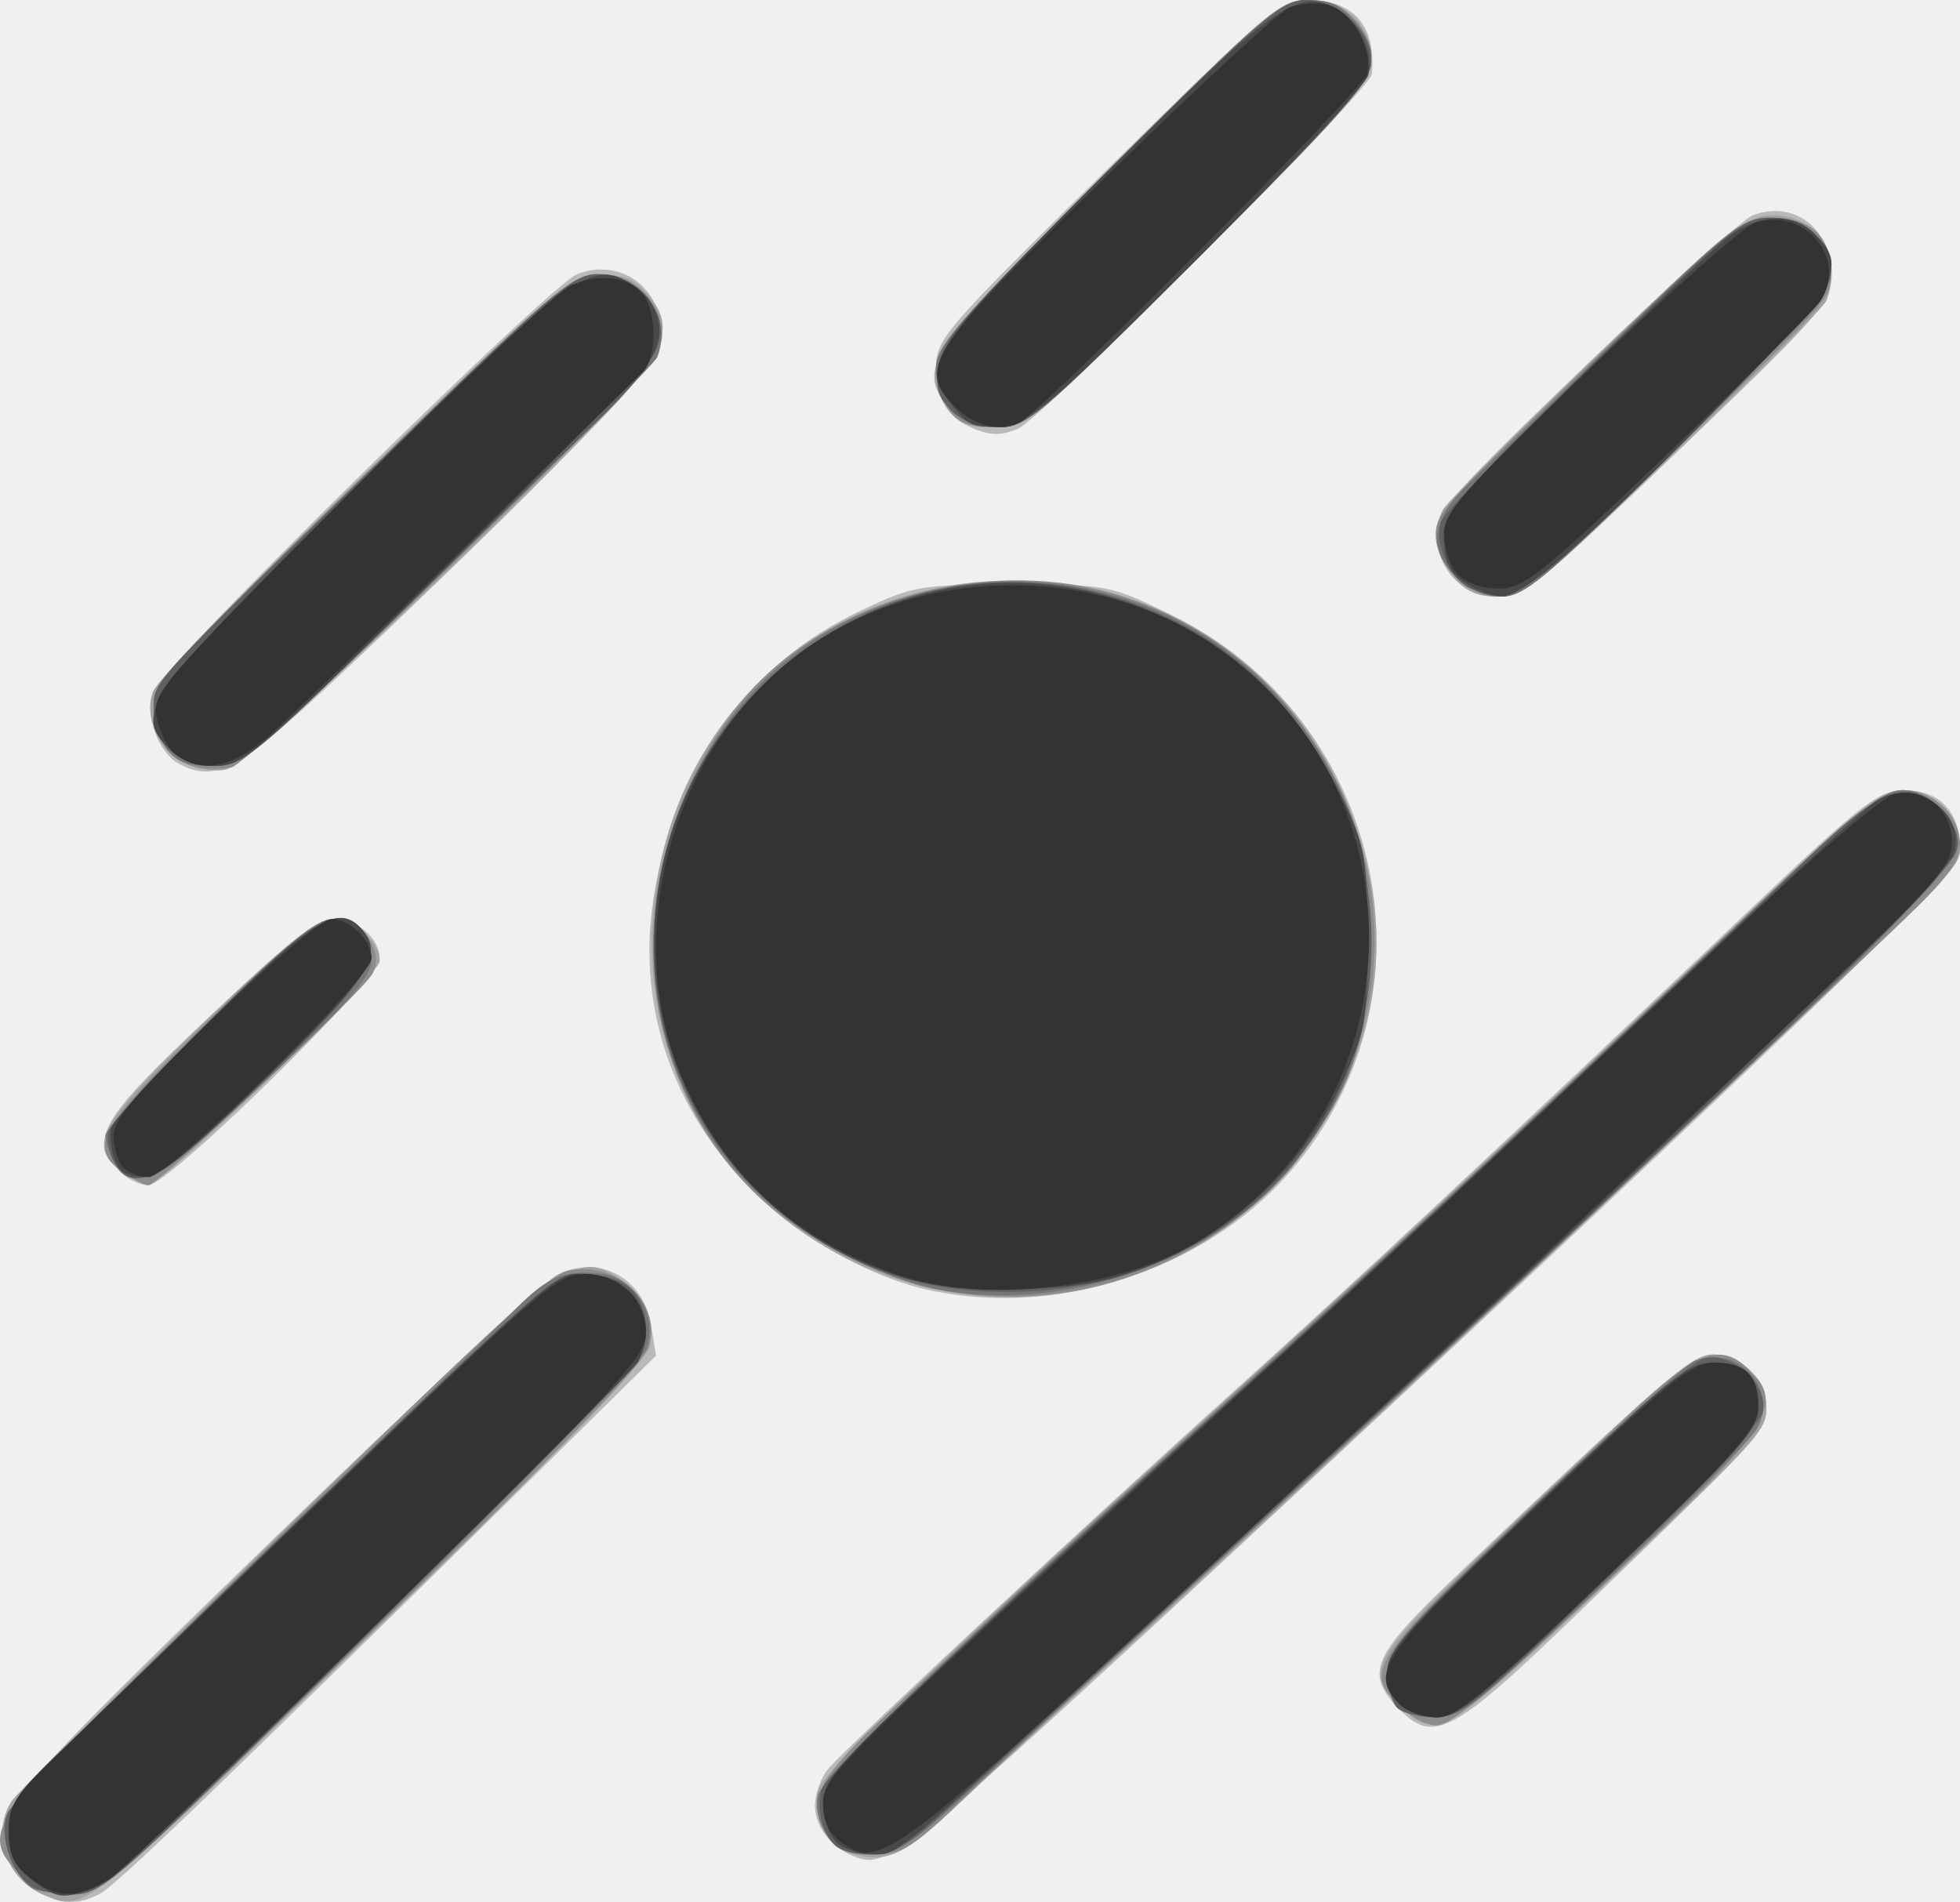
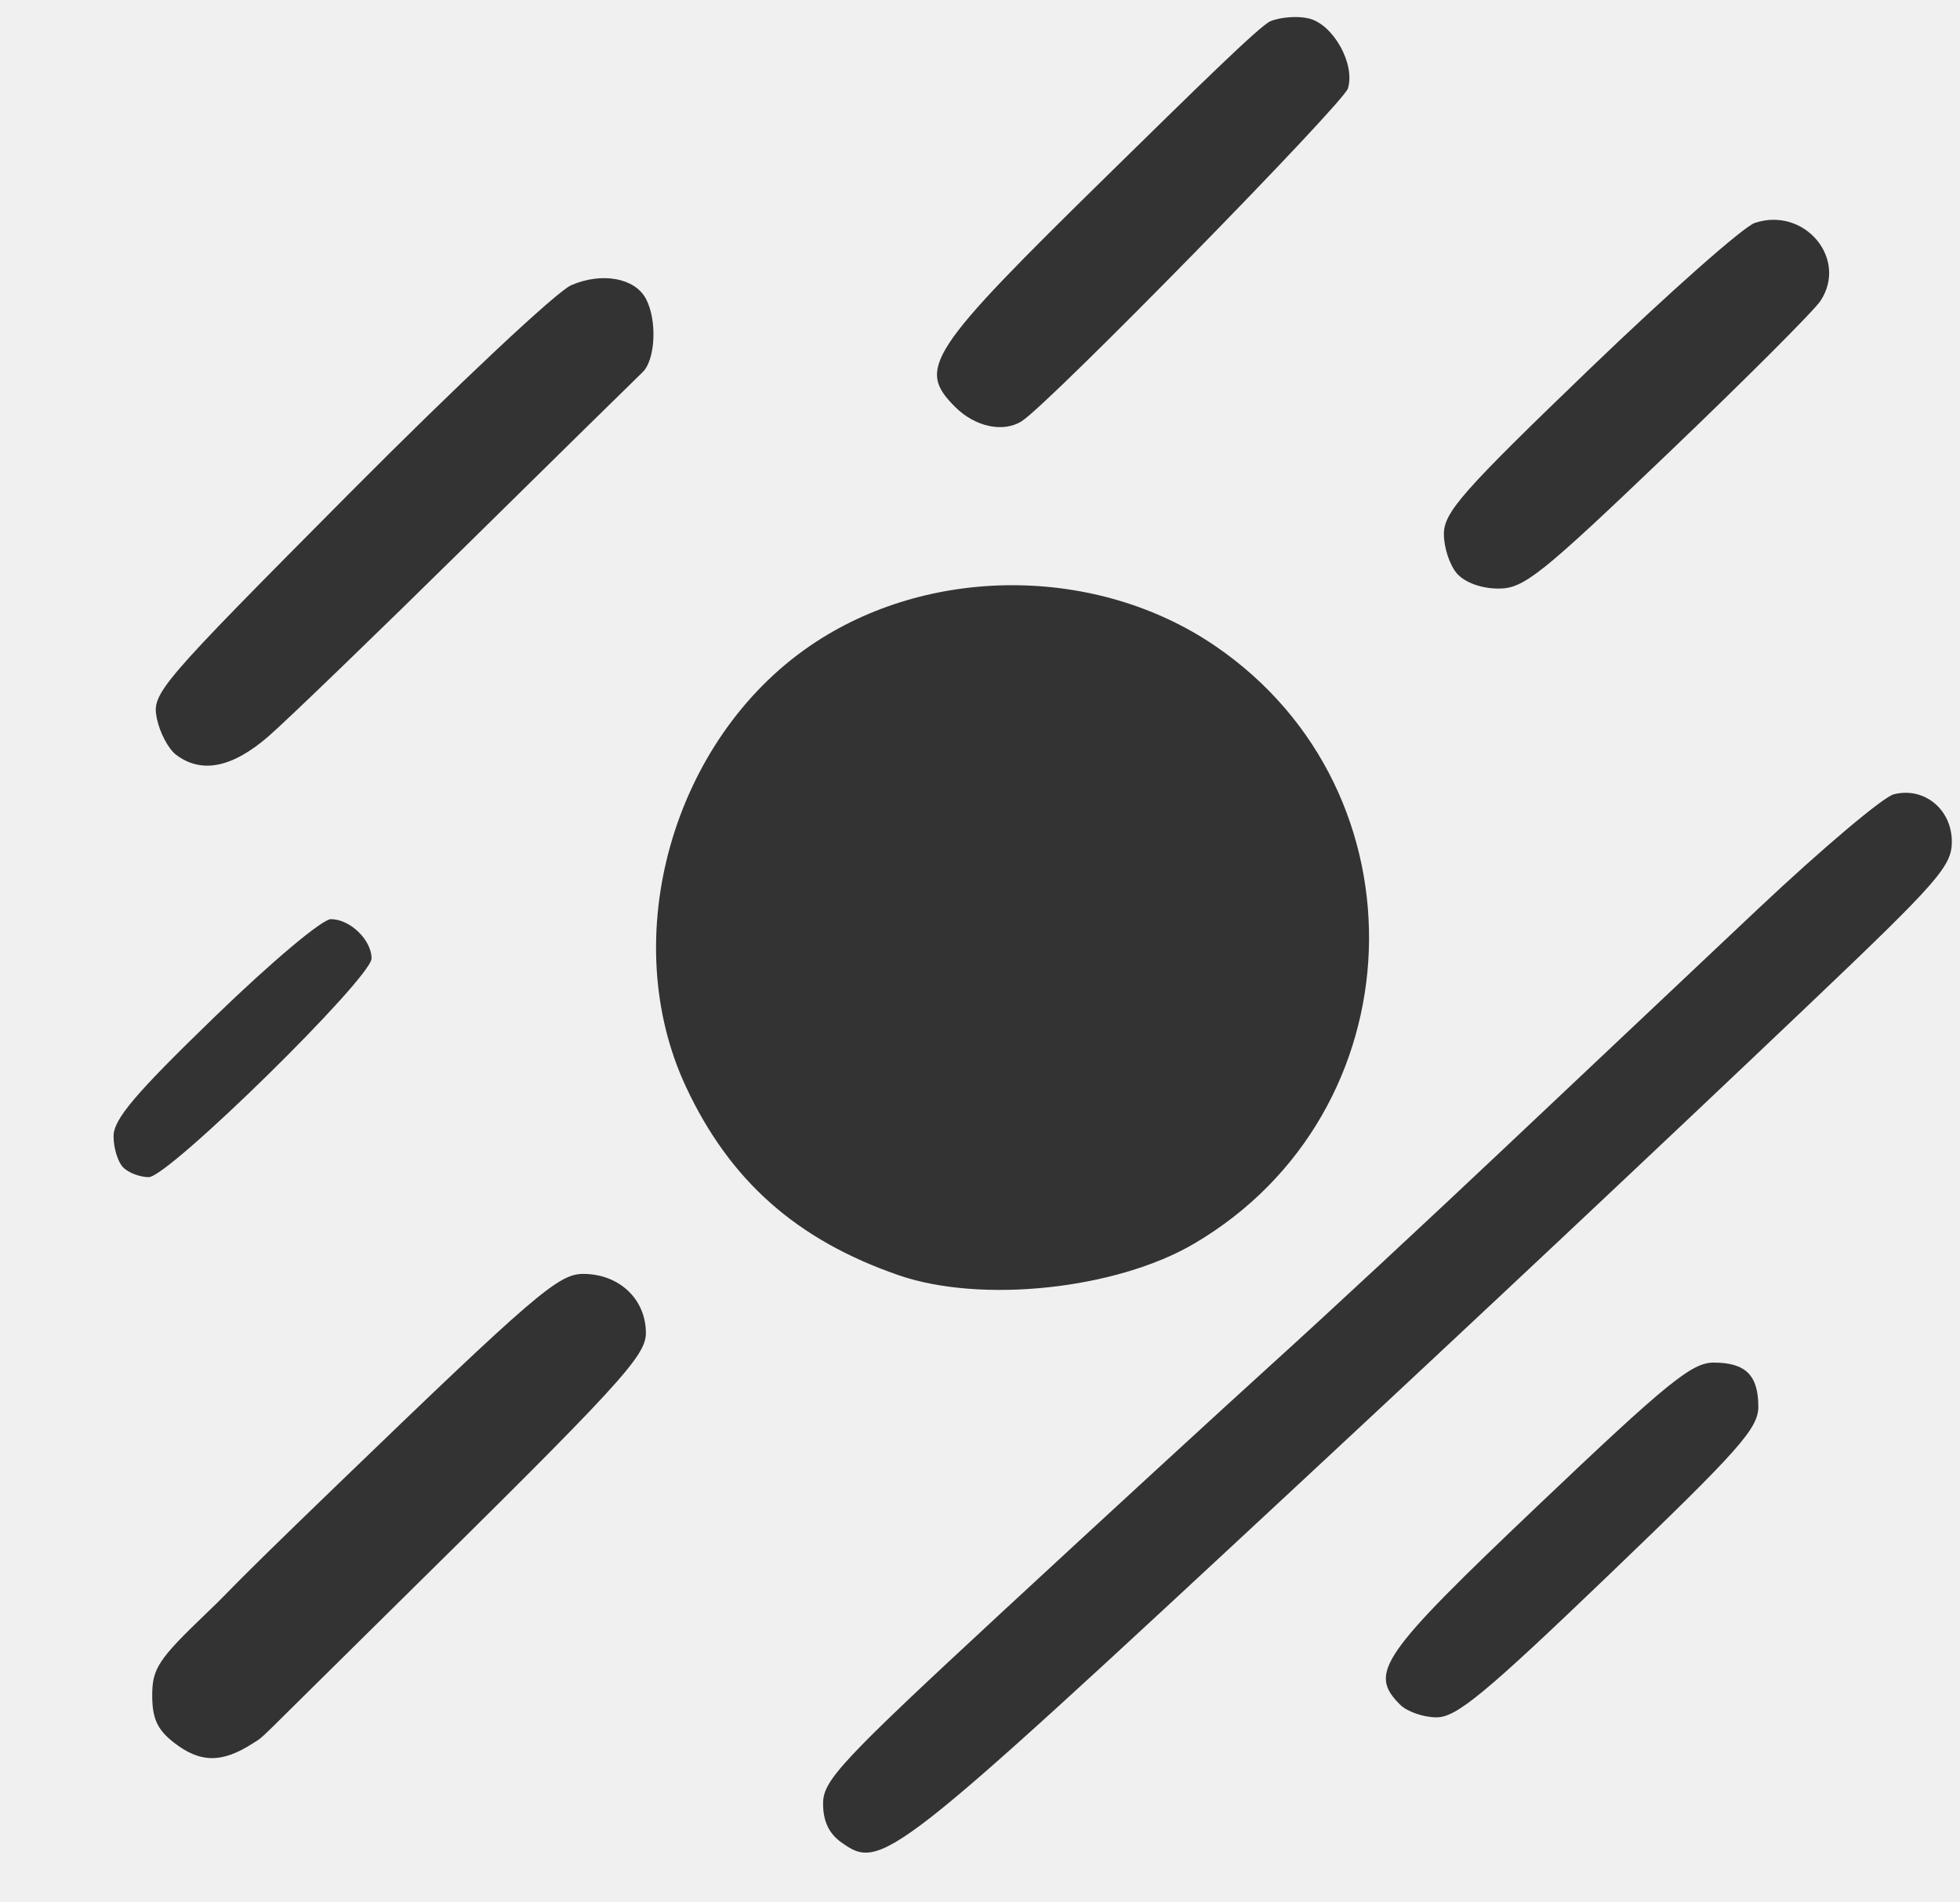
<svg xmlns="http://www.w3.org/2000/svg" width="243.097" height="235.881" viewBox="0 0 243.097 235.881" version="1.1" id="svg1" xml:space="preserve">
-   <defs id="defs1" />
+   <defs id="defs1">
+     <style id="style1">
+     @media (prefers-color-scheme: dark) {
+       #path15 { fill: #ffffff !important; }
+       #path14 { fill: #f0f0f0 !important; }
+       #path13 { fill: #e0e0e0 !important; }
+       #path12 { fill: #d0d0d0 !important; }
+       #path11 { fill: #c0c0c0 !important; }
+       #path10 { fill: #b0b0b0 !important; }
+       #path9  { fill: #a0a0a0 !important; }
+     }
+   </style>
+   </defs>
  <g id="layer1" transform="translate(-125.7489,-142.6623)">
    <g id="g9" transform="translate(1.332459,6.662311)">
-       <path style="fill:#b9b9b9;fill-opacity:1" d="m 129.808,370.99 c -1.205,-0.486 -2.965,-2.063 -3.91,-3.505 -3.547,-5.413 -2.282,-6.997 32.464,-40.645 17.799,-17.237 33.617,-31.963 35.149,-32.724 5.207,-2.585 10.701,0.342 11.653,6.209 l 0.62,3.819 -15.393,15.178 c -38.033,37.503 -51.544,50.504 -53.577,51.552 -2.54,1.31 -3.985,1.334 -7.007,0.117 z M 230.5,366.311 c -3.004,-1.146 -5,-3.683 -5,-6.356 0,-1.504 0.787,-3.62 1.75,-4.702 2.734,-3.074 33.154,-31.386 49.734,-46.287 14.749,-13.256 32.37,-29.693 63.978,-59.684 14.666,-13.915 16.354,-15.22 19.731,-15.25 4.213,-0.037 6.807,2.65 6.807,7.053 0,2.758 -14.92,17.362 -73.039,71.491 -57.677,53.717 -59.654,55.378 -63.961,53.735 z m 67.174,-18.626 c -3.942,-4.196 -2.955,-6.423 7.076,-15.963 C 330.704,307.035 334.221,304 336.867,304 c 3.349,0 6.633,3.247 6.633,6.558 0,2.844 -0.818,3.738 -23.136,25.301 -15.965,15.425 -18.21,16.595 -22.69,11.826 z m -58.59,-51.805 c -7.504,-1.76 -16.349,-6.953 -22.086,-12.967 C 206.918,272.344 202.984,258.905 205.903,245 c 3.25,-15.483 11.999,-26.98 25.338,-33.299 C 237.677,208.653 238.573,208.5 250,208.5 c 11.822,0 12.113,0.055 19.619,3.724 26.667,13.036 33.931,47.397 14.651,69.3 -10.735,12.195 -29.279,18.087 -45.185,14.357 z m -99.93,-14.71 c -3.667,-4.052 -2.348,-6.293 11.224,-19.058 C 159.894,253.164 163.924,250 165.808,250 c 2.936,0 5.692,2.357 5.692,4.869 0,2.459 -26.171,28.131 -28.678,28.131 -1.107,0 -2.757,-0.823 -3.667,-1.829 z m 7.648,-50.33 c -2.76,-1.382 -4.52,-6.16 -3.363,-9.129 1.271,-3.263 49.242,-50.451 52.577,-51.719 5.371,-2.042 10.483,1.661 10.483,7.594 0,3.021 -10.407,14.094 -37.13,39.503 -15.067,14.326 -17.932,16.072 -22.568,13.751 z m 157.872,-23.156 c -1.266,-1.347 -2.174,-3.608 -2.174,-5.41 0,-2.709 2.317,-5.319 18.589,-20.936 10.224,-9.812 19.551,-18.201 20.727,-18.642 5.061,-1.898 9.684,1.566 9.684,7.256 0,3.641 -0.845,4.623 -18.878,21.929 C 315.6,208.219 313.406,210 310.297,210 c -2.311,0 -4.165,-0.763 -5.622,-2.314 z M 245.5,189.291 c -3.383,-1.244 -5,-3.667 -5,-7.491 0,-3.742 0.81,-4.687 21.25,-24.81 19.956,-19.646 21.478,-20.922 25,-20.955 5.588,-0.052 8.404,3.262 7.807,9.189 -0.187,1.858 -41.08,42.829 -43.873,43.956 -2.025,0.817 -3.195,0.842 -5.184,0.111 z" id="path15" />
-       <path style="fill:#a3a3a3;fill-opacity:1" d="m 129.857,371.03 c -4.6,-1.902 -6.552,-7.435 -4.072,-11.54 0.668,-1.105 15.857,-16.236 33.753,-33.624 34.553,-33.571 36.26,-34.866 41.467,-31.454 3.309,2.168 4.744,5.174 4.028,8.435 -0.408,1.859 -9.118,11.025 -27.317,28.749 -43.624,42.486 -42.574,41.621 -47.86,39.435 z m 100.658,-5.004 c -3.414,-0.837 -5.744,-5.154 -4.482,-8.304 0.983,-2.454 20.66,-21.261 47.902,-45.784 16.473,-14.829 43.659,-40.156 67.827,-63.189 13.182,-12.563 15.941,-14.75 18.607,-14.75 3.885,0 7.128,3.068 7.137,6.75 0.007,3.033 1.487,1.531 -41.025,41.626 -29.438,27.765 -48.353,45.389 -64.482,60.083 -6.6,6.013 -14.925,13.713 -18.5,17.11 -6.782,6.445 -8.848,7.472 -12.985,6.458 z m 67.44,-18.481 c -4.255,-4.255 -3.391,-5.883 9.795,-18.464 C 331.681,306.249 334.301,304 336.96,304 c 3.201,0 6.54,3.262 6.54,6.389 0,3.11 -0.453,3.608 -20.948,23.055 -18.716,17.759 -20.129,18.569 -24.597,14.101 z M 239,295.589 C 218.798,290.575 205.138,273.271 205.266,252.856 205.425,227.463 224.835,208 250,208 c 22.422,0 40.544,15.424 44.509,37.882 5.363,30.375 -24.751,57.34 -55.509,49.707 z m -99.25,-14.123 c -4.726,-3.317 -3.248,-6.018 10.495,-19.188 9.521,-9.123 13.412,-12.229 15.35,-12.25 2.822,-0.031 5.905,2.689 5.905,5.209 0,1.592 -26.179,27.027 -28.34,27.535 -0.638,0.15 -2.173,-0.438 -3.41,-1.307 z m 7.75,-50.736 c -3.398,-1.751 -5.279,-5.866 -4.1,-8.966 0.506,-1.331 12.236,-13.41 26.067,-26.842 23.119,-22.453 25.457,-24.446 29.002,-24.725 2.956,-0.232 4.342,0.22 5.944,1.939 3.995,4.288 2.876,7.3 -6.162,16.586 -17.21,17.684 -43.462,42.167 -45.808,42.721 -1.343,0.317 -3.567,-0.003 -4.942,-0.712 z m 157.073,-23.365 c -2.231,-2.836 -2.61,-5.498 -1.166,-8.181 0.499,-0.926 9.055,-9.491 19.014,-19.034 16.015,-15.344 18.505,-17.361 21.547,-17.447 5.791,-0.164 9.143,4.935 6.969,10.6 -0.31,0.807 -8.847,9.394 -18.972,19.082 C 315.38,208.256 313.215,210 310.101,210 c -2.542,0 -4.004,-0.696 -5.528,-2.635 z M 242.057,186.777 c -3.838,-5.48 -3.029,-6.694 19.663,-29.474 C 281.801,137.142 283.139,136 286.68,136 c 4.607,0 7.82,3.059 7.82,7.447 0,2.664 -2.809,5.877 -21.259,24.311 C 252.34,188.643 251.913,189 247.798,189 c -3.191,0 -4.555,-0.528 -5.741,-2.223 z" id="path14" />
-       <path style="fill:#8c8c8c;fill-opacity:1" d="m 126.955,368.545 c -4.899,-4.899 -3.982,-6.471 14.295,-24.523 40.2,-39.703 50.856,-49.749 53.431,-50.375 6.047,-1.469 11.841,3.876 10.205,9.412 -0.605,2.049 -11.483,13.263 -34.386,35.448 -31.946,30.946 -33.676,32.452 -37.295,32.472 -2.715,0.015 -4.495,-0.679 -6.25,-2.434 z m 99.958,-5.038 c -2.535,-3.868 -1.06,-6.942 6.862,-14.304 C 237.742,345.516 245.041,338.675 249.994,334 254.947,329.325 268.225,317.134 279.5,306.91 301.509,286.952 311.991,277.184 339.683,250.829 354.677,236.559 357.832,234 360.433,234 c 3.822,0 7.067,3.099 7.067,6.75 2.9e-4,2.12 -1.691,4.354 -7.383,9.75 -36.065,34.19 -62.045,58.541 -83.154,77.94 -13.73,12.617 -28.399,26.23 -32.598,30.25 C 237.424,365.335 236.357,366 232.638,366 c -3.258,0 -4.425,-0.508 -5.725,-2.493 z m 70.946,-16.058 c -4.595,-4.595 -4.087,-5.236 28.328,-35.744 8.884,-8.362 11.652,-9.367 15.417,-5.601 3.917,3.917 2.132,6.979 -11.856,20.337 C 309.22,346.044 304.639,350 302.463,350 c -1.13,0 -3.202,-1.148 -4.604,-2.55 z M 240.608,295.918 c -6.994,-1.373 -16.633,-6.394 -22.106,-11.513 -16.437,-15.375 -17.422,-42.545 -2.222,-61.272 9.552,-11.768 28.242,-17.731 44.108,-14.073 22.278,5.136 37.564,27.729 34.002,50.255 -3.943,24.937 -28.406,41.586 -53.781,36.603 z M 139.723,281.443 c -4.453,-3.119 -3.043,-5.652 10.527,-18.918 9.923,-9.7 13.355,-12.47 15.477,-12.495 3.493,-0.04 6.403,3.923 4.919,6.697 C 169.409,259.039 144.036,283 142.825,283 c -0.484,0 -1.881,-0.701 -3.103,-1.557 z M 149,231.185 c -3.463,-0.679 -5.499,-3.29 -5.526,-7.09 -0.024,-3.392 1.43,-5.019 25.75,-28.813 23.868,-23.352 26.041,-25.221 29.352,-25.25 4.388,-0.039 7.908,3.291 7.962,7.533 0.032,2.537 -3.454,6.352 -25.678,28.103 -14.143,13.842 -26.648,25.334 -27.788,25.539 -1.14,0.204 -2.972,0.195 -4.072,-0.021 z m 155.955,-23.64 c -1.35,-1.35 -2.455,-3.607 -2.455,-5.015 0,-2.904 0.25,-3.179 22.128,-24.384 C 339.441,163.789 340.462,163 344.223,163 c 4.72,0 7.292,2.335 7.246,6.579 -0.04,3.645 0.894,2.568 -20.085,23.171 -15.366,15.091 -17.965,17.25 -20.769,17.25 -2.069,0 -4.074,-0.87 -5.659,-2.455 z M 242.057,186.777 c -0.856,-1.222 -1.557,-3.573 -1.557,-5.224 0,-2.575 3.026,-6.027 21.276,-24.277 C 281.486,137.566 283.313,136 286.602,136 c 4.399,0 7.898,3.365 7.898,7.595 0,2.531 -3.122,6.076 -21.303,24.186 C 252.336,188.559 251.808,189 247.754,189 c -3.145,0 -4.514,-0.534 -5.697,-2.223 z" id="path13" />
-       <path style="fill:#767676;fill-opacity:1" d="m 128.729,370.331 c -2.134,-0.859 -4.318,-6.127 -3.647,-8.799 0.374,-1.489 12.314,-13.79 29.771,-30.673 16.031,-15.503 31.113,-30.138 33.516,-32.523 4.135,-4.104 5.958,-4.85 10.631,-4.353 4.212,0.448 7.106,5.292 5.572,9.327 -0.79,2.079 -29.213,30.634 -57.218,57.484 -9.312,8.928 -11.066,10.197 -14,10.128 -1.845,-0.043 -3.926,-0.309 -4.625,-0.59 z m 98.184,-6.823 c -0.962,-1.469 -1.393,-3.449 -1.049,-4.82 C 226.472,356.263 244.601,338.709 272,314.013 289.443,298.291 307.229,281.705 337.697,252.75 354.195,237.07 357.911,234 360.39,234 c 3.684,0 7.494,4.333 6.676,7.593 -0.955,3.805 -31.127,32.545 -121.495,115.727 -8.395,7.727 -9.846,8.679 -13.227,8.679 -2.945,0 -4.165,-0.56 -5.431,-2.493 z M 297.7,347.8 c -0.66,-0.66 -1.2,-2.643 -1.2,-4.406 0,-2.851 2.004,-5.127 18.096,-20.55 9.953,-9.539 18.99,-17.681 20.083,-18.092 5.347,-2.014 10.384,3.546 7.653,8.448 -0.733,1.315 -9.207,9.9 -18.832,19.078 -15.861,15.125 -17.832,16.69 -21.05,16.705 -1.952,0.009 -4.09,-0.523 -4.75,-1.183 z m -56.606,-51.805 c -7.48,-1.332 -17.464,-6.736 -23.386,-12.657 -14.63,-14.628 -16.355,-37.911 -4.163,-56.169 17.111,-25.623 56.342,-25.384 73.489,0.449 5.812,8.756 7.724,16.014 7.214,27.382 -0.476,10.607 -2.297,15.892 -8.285,24.05 -9.312,12.686 -28.371,19.883 -44.869,16.945 z M 138.535,280.066 C 137.966,279.002 137.5,277.533 137.5,276.801 c 0,-0.732 5.744,-7.061 12.764,-14.066 9.632,-9.611 13.386,-12.736 15.3,-12.736 3.255,0 4.936,1.716 4.936,5.039 0,2.088 -2.696,5.179 -12.91,14.8 -13.469,12.687 -16.785,14.467 -19.054,10.226 z m 6.522,-51.288 c -0.856,-1.222 -1.557,-3.522 -1.557,-5.11 0,-3.219 -0.257,-2.942 32.123,-34.527 C 193.65,171.557 195.536,170 198.801,170 c 5.308,0 9.033,5.361 7.144,10.283 -0.305,0.796 -11.986,12.532 -25.956,26.082 C 155.435,230.178 154.454,231 150.6,231 c -2.986,0 -4.378,-0.558 -5.544,-2.223 z m 159.898,-21.232 c -3.463,-3.463 -3.007,-7.087 1.431,-11.371 0.954,-0.921 8.977,-8.762 17.83,-17.424 14.743,-14.427 16.397,-15.75 19.69,-15.75 4.379,0 7.594,2.873 7.594,6.785 0,2.284 -3.381,6.148 -18.81,21.5 C 316.051,207.84 313.507,210 310.645,210 c -2.102,0 -4.096,-0.86 -5.69,-2.455 z M 242.5,187 c -1.173,-1.173 -2,-3.333 -2,-5.224 0,-2.864 2.373,-5.597 21.276,-24.5 C 281.708,137.343 283.282,136 286.703,136 c 2.754,0 4.161,0.648 5.724,2.635 4.277,5.438 3.714,6.291 -19.231,29.146 -20.036,19.957 -21.523,21.219 -25,21.219 -2.364,0 -4.418,-0.721 -5.697,-2 z" id="path12" />
-       <path style="fill:#606060;fill-opacity:1" d="m 128.381,369.993 c -2.56,-1.496 -4.123,-6.227 -3.017,-9.135 0.525,-1.38 15.852,-16.876 34.061,-34.434 29.411,-28.36 33.504,-31.959 36.667,-32.239 5.294,-0.468 8.408,1.974 8.408,6.596 0,3.544 -1.163,4.886 -22.75,26.252 -43.135,42.693 -44.54,43.97 -48.351,43.936 -1.87,-0.017 -4.128,-0.456 -5.018,-0.976 z m 100.304,-4.677 c -1.994,-0.798 -3.254,-5.004 -2.273,-7.586 0.849,-2.232 24,-24.224 53.665,-50.977 16.168,-14.581 50.846,-47.108 66.51,-62.387 11.152,-10.877 14.187,-12.182 18.442,-7.927 1.897,1.897 2.499,3.313 2.094,4.925 -0.759,3.025 -19.65,21.493 -64.624,63.177 -45.023,41.73 -60.647,56.104 -63.827,58.721 -3.118,2.566 -6.81,3.326 -9.988,2.054 z M 297.7,347.8 c -0.66,-0.66 -1.2,-2.622 -1.2,-4.36 0,-2.793 2.131,-5.204 18.333,-20.739 10.343,-9.917 19.473,-17.865 20.95,-18.235 3.515,-0.882 8.141,3.468 7.234,6.801 -0.334,1.228 -8.8,10.214 -18.812,19.969 -16.626,16.199 -18.512,17.737 -21.754,17.75 -1.952,0.008 -4.09,-0.526 -4.75,-1.186 z M 243,295.868 c -20.99,-2.472 -37.559,-21.141 -37.476,-42.223 0.135,-34.047 34.34,-55.555 64.633,-40.642 8.503,4.186 15.352,11.213 19.903,20.423 7.113,14.393 5.649,32.291 -3.671,44.871 C 276.698,291.378 260.517,297.931 243,295.868 Z M 138.48,279.962 c -0.6,-1.121 -0.838,-2.834 -0.529,-3.807 0.309,-0.973 6.111,-7.256 12.895,-13.962 12.636,-12.493 15.694,-14.26 18.604,-10.753 2.572,3.1 0.532,6.204 -12.076,18.373 -13.294,12.832 -16.529,14.57 -18.894,10.149 z M 145.5,229 c -1.133,-1.133 -2,-3.333 -2,-5.074 0,-3.49 -1.314,-2.062 30.615,-33.28 C 192.633,172.539 195.622,170 198.411,170 c 2.081,0 4.067,0.887 5.746,2.566 4.06,4.06 2.753,7.582 -5.905,15.911 -3.989,3.838 -15.41,14.975 -25.381,24.75 C 156.121,229.648 154.466,231 151.121,231 c -2.288,0 -4.357,-0.736 -5.621,-2 z m 161.409,-19.972 c -2.791,-1.128 -4.901,-6.243 -3.585,-8.687 0.545,-1.012 9.094,-9.828 18.996,-19.591 16.59,-16.355 18.287,-17.75 21.592,-17.75 4.362,0 7.587,2.874 7.587,6.76 0,2.248 -3.295,6.034 -17.75,20.393 -20.55,20.414 -21.456,21.052 -26.841,18.874 z m -64.522,-22.14 c -1.669,-1.669 -1.989,-2.875 -1.523,-5.746 0.502,-3.095 3.675,-6.709 21.411,-24.387 C 280.805,138.284 283.453,136 286.344,136 c 4.099,0 8.156,3.82 8.156,7.679 0,2.273 -3.817,6.587 -21.276,24.045 C 253.14,187.808 251.74,189 248.224,189 c -2.457,0 -4.443,-0.719 -5.837,-2.113 z" id="path11" />
-       <path style="fill:#494949;fill-opacity:1" d="m 128.135,368.927 c -2.013,-1.583 -2.635,-2.961 -2.635,-5.836 0,-3.599 1.014,-4.743 23.25,-26.221 C 195.102,292.097 192.964,294 196.93,294 c 6.015,0 9.445,5.627 6.633,10.881 -0.515,0.962 -15.779,16.233 -33.921,33.934 -35.757,34.89 -35.589,34.768 -41.508,30.112 z m 99.937,-4.499 c -0.864,-0.864 -1.571,-3.031 -1.571,-4.814 0,-2.92 1.866,-4.983 18.75,-20.729 10.312,-9.617 23.475,-21.72 29.25,-26.895 12.539,-11.237 30.991,-28.436 59.295,-55.269 11.475,-10.878 21.949,-20.49 23.277,-21.36 4.829,-3.164 11.543,1.577 9.572,6.76 -0.993,2.611 -40.457,40.661 -75.702,72.988 C 286.51,319.174 274.355,330.375 263.93,340 c -29.104,26.872 -28.053,26 -31.336,26 -1.623,0 -3.658,-0.707 -4.522,-1.571 z m 70,-17 c -0.864,-0.864 -1.571,-2.811 -1.571,-4.325 0,-2.268 3.26,-5.873 18.472,-20.429 C 331.337,307.015 333.822,305 336.772,305 c 4.16,0 5.728,1.518 5.728,5.542 0,2.77 -2.182,5.236 -18.406,20.8 C 308.539,346.266 305.22,349 302.666,349 c -1.663,0 -3.73,-0.707 -4.594,-1.571 z m -61.671,-52.985 c -32.245,-9.932 -41.456,-50.441 -16.814,-73.945 22.094,-21.074 57.914,-13.922 71.185,14.213 2.993,6.345 3.203,7.505 3.215,17.788 0.013,10.427 -0.163,11.376 -3.376,18.23 -5.486,11.704 -16.089,20.565 -28.611,23.91 -6.44,1.72 -19.707,1.618 -25.6,-0.197 z M 138.617,279.787 c -0.45,-1.217 -0.621,-2.966 -0.381,-3.887 0.241,-0.921 5.951,-7.125 12.69,-13.787 12.554,-12.411 15.617,-14.176 18.523,-10.673 2.512,3.027 0.466,6.143 -12.029,18.31 -9.8,9.543 -13.176,12.25 -15.282,12.25 -1.876,0 -2.953,-0.677 -3.522,-2.213 z m 6.77,-50.9 c -4.482,-4.482 -3.049,-6.486 23.54,-32.912 26.458,-26.296 28.821,-28.009 33.989,-24.623 3.172,2.078 4.17,5.712 2.417,8.798 -0.734,1.292 -12.406,13.261 -25.938,26.599 -23.065,22.734 -24.832,24.25 -28.249,24.25 -2.377,0 -4.381,-0.735 -5.758,-2.113 z M 307,208.805 c -2.783,-1.578 -3.467,-2.831 -3.485,-6.386 -0.013,-2.665 2.109,-5.162 15.735,-18.511 8.662,-8.487 17.247,-16.663 19.077,-18.169 3.96,-3.26 8.361,-3.552 11.173,-0.739 4.215,4.215 3.004,6.333 -12.75,22.291 -16.006,16.214 -23.498,22.726 -26.09,22.679 -0.913,-0.017 -2.56,-0.541 -3.66,-1.165 z m -64.419,-22.429 c -4.072,-5.177 -2.859,-7.056 18.118,-28.065 20.764,-20.796 24.059,-23.309 28.51,-21.744 3.219,1.132 5.723,5.596 4.913,8.757 -0.307,1.197 -9.722,11.321 -20.921,22.499 -18.444,18.407 -20.741,20.373 -24.372,20.86 -3.532,0.474 -4.275,0.199 -6.247,-2.307 z" id="path10" />
-       <path style="fill:#333333;fill-opacity:1" d="m 128.135,368.927 c -2.009,-1.58 -2.635,-2.963 -2.635,-5.821 0,-3.323 0.766,-4.481 6.75,-10.206 3.712,-3.552 18.982,-18.257 33.932,-32.679 C 190.813,296.46 193.68,294 196.743,294 c 4.448,0 7.749,3.091 7.783,7.289 0.024,2.902 -3.03,6.222 -31.75,34.515 C 155.299,353.021 139.65,367.982 138,369.05 c -3.854,2.495 -6.58,2.461 -9.865,-0.123 z M 228.75,364.495 c -1.528,-1.093 -2.25,-2.633 -2.249,-4.802 8.8e-4,-2.878 2.2,-5.23 22.25,-23.796 12.237,-11.332 27.416,-25.282 33.73,-31 6.315,-5.718 19.14,-17.63 28.5,-26.47 9.36,-8.84 23.525,-22.202 31.477,-29.694 7.952,-7.492 15.537,-13.892 16.856,-14.223 3.755,-0.942 7.186,1.866 7.186,5.881 0,3.034 -1.653,4.918 -17.75,20.232 -18.897,17.978 -40.927,38.679 -63.75,59.902 -50.289,46.765 -51.269,47.531 -56.25,43.97 z m 69.321,-17.067 c -3.956,-3.956 -2.491,-6.074 17.084,-24.688 C 331.215,307.468 334.247,305 336.955,305 c 3.963,0 5.545,1.562 5.545,5.474 0,2.682 -2.359,5.337 -18.475,20.8 C 308.602,346.072 305.063,349 302.597,349 c -1.625,0 -3.661,-0.707 -4.525,-1.571 z m -62.203,-53.268 c -12.637,-4.368 -20.927,-11.713 -26.375,-23.37 -8.624,-18.455 -1.685,-43.038 15.449,-54.728 14.647,-9.993 35.504,-9.969 50.199,0.058 26.553,18.119 25.129,57.867 -2.656,74.147 -9.658,5.659 -26.368,7.435 -36.617,3.893 z M 139.7,280.8 c -0.66,-0.66 -1.2,-2.402 -1.2,-3.871 0,-2.107 2.646,-5.232 12.529,-14.8 C 158.106,255.278 164.385,250 165.458,250 167.828,250 170.5,252.581 170.5,254.871 170.5,257.288 145.326,282 142.864,282 141.784,282 140.36,281.46 139.7,280.8 Z m 6.553,-51.19 c -0.961,-0.729 -2.035,-2.769 -2.388,-4.533 -0.621,-3.104 0.141,-3.994 23.747,-27.75 13.413,-13.499 25.854,-25.177 27.646,-25.952 3.811,-1.648 7.884,-0.912 9.268,1.674 1.42,2.654 1.19,7.603 -0.424,9.129 -0.769,0.727 -10.556,10.343 -21.75,21.369 -11.194,11.026 -22.266,21.714 -24.605,23.75 -4.512,3.928 -8.349,4.7 -11.494,2.313 z M 305.155,207.171 C 304.245,206.165 303.5,203.95 303.5,202.247 c 0,-2.705 2.274,-5.283 18.007,-20.421 9.904,-9.529 19.152,-17.708 20.551,-18.176 6.138,-2.052 11.599,4.409 8.161,9.656 -0.802,1.223 -9.333,9.755 -18.959,18.959 C 315.492,207.343 313.415,209 310.285,209 c -2.096,0 -4.131,-0.725 -5.13,-1.829 z m -62.274,-20.699 c -4.782,-4.782 -3.425,-6.843 18.932,-28.767 11.103,-10.887 21.23,-20.225 22.506,-20.752 1.276,-0.526 3.429,-0.678 4.785,-0.338 3.032,0.761 5.752,5.661 4.821,8.684 -0.568,1.845 -39.273,40.693 -42.777,42.935 -2.284,1.461 -5.791,0.714 -8.267,-1.763 z" id="path9" />
+       <path style="display:inline;fill:#333333;fill-opacity:1" d="m 145.931,352.088 c -2.009,-1.58 -2.635,-2.963 -2.635,-5.821 0,-3.323 0.766,-4.481 6.75,-10.206 3.712,-3.552 1.185,-1.418 16.135,-15.839 C 190.813,296.46 193.68,294 196.743,294 c 4.448,0 7.749,3.091 7.783,7.289 0.024,2.902 -3.03,6.222 -31.75,34.515 -17.477,17.217 -15.33,15.338 -16.98,16.407 -3.854,2.495 -6.58,2.461 -9.865,-0.123 z M 228.75,364.495 c -1.528,-1.093 -2.25,-2.633 -2.249,-4.802 8.8e-4,-2.878 2.2,-5.23 22.25,-23.796 12.237,-11.332 27.416,-25.282 33.73,-31 6.315,-5.718 19.14,-17.63 28.5,-26.47 9.36,-8.84 23.525,-22.202 31.477,-29.694 7.952,-7.492 15.537,-13.892 16.856,-14.223 3.755,-0.942 7.186,1.866 7.186,5.881 0,3.034 -1.653,4.918 -17.75,20.232 -18.897,17.978 -40.927,38.679 -63.75,59.902 -50.289,46.765 -51.269,47.531 -56.25,43.97 z m 69.321,-17.067 c -3.956,-3.956 -2.491,-6.074 17.084,-24.688 C 331.215,307.468 334.247,305 336.955,305 c 3.963,0 5.545,1.562 5.545,5.474 0,2.682 -2.359,5.337 -18.475,20.8 C 308.602,346.072 305.063,349 302.597,349 c -1.625,0 -3.661,-0.707 -4.525,-1.571 z m -62.203,-53.268 c -12.637,-4.368 -20.927,-11.713 -26.375,-23.37 -8.624,-18.455 -1.685,-43.038 15.449,-54.728 14.647,-9.993 35.504,-9.969 50.199,0.058 26.553,18.119 25.129,57.867 -2.656,74.147 -9.658,5.659 -26.368,7.435 -36.617,3.893 z M 139.7,280.8 c -0.66,-0.66 -1.2,-2.402 -1.2,-3.871 0,-2.107 2.646,-5.232 12.529,-14.8 C 158.106,255.278 164.385,250 165.458,250 167.828,250 170.5,252.581 170.5,254.871 170.5,257.288 145.326,282 142.864,282 141.784,282 140.36,281.46 139.7,280.8 Z m 6.553,-51.19 c -0.961,-0.729 -2.035,-2.769 -2.388,-4.533 -0.621,-3.104 0.141,-3.994 23.747,-27.75 13.413,-13.499 25.854,-25.177 27.646,-25.952 3.811,-1.648 7.884,-0.912 9.268,1.674 1.42,2.654 1.19,7.603 -0.424,9.129 -0.769,0.727 -10.556,10.343 -21.75,21.369 -11.194,11.026 -22.266,21.714 -24.605,23.75 -4.512,3.928 -8.349,4.7 -11.494,2.313 z M 305.155,207.171 C 304.245,206.165 303.5,203.95 303.5,202.247 c 0,-2.705 2.274,-5.283 18.007,-20.421 9.904,-9.529 19.152,-17.708 20.551,-18.176 6.138,-2.052 11.599,4.409 8.161,9.656 -0.802,1.223 -9.333,9.755 -18.959,18.959 C 315.492,207.343 313.415,209 310.285,209 c -2.096,0 -4.131,-0.725 -5.13,-1.829 z m -62.274,-20.699 c -4.782,-4.782 -3.425,-6.843 18.932,-28.767 11.103,-10.887 18.9,-18.548 20.176,-19.074 1.276,-0.526 3.429,-0.678 4.785,-0.338 3.032,0.761 5.752,5.661 4.821,8.684 -0.568,1.845 -36.944,39.015 -40.448,41.257 -2.284,1.461 -5.791,0.714 -8.267,-1.763 z" id="path9" />
    </g>
  </g>
</svg>
